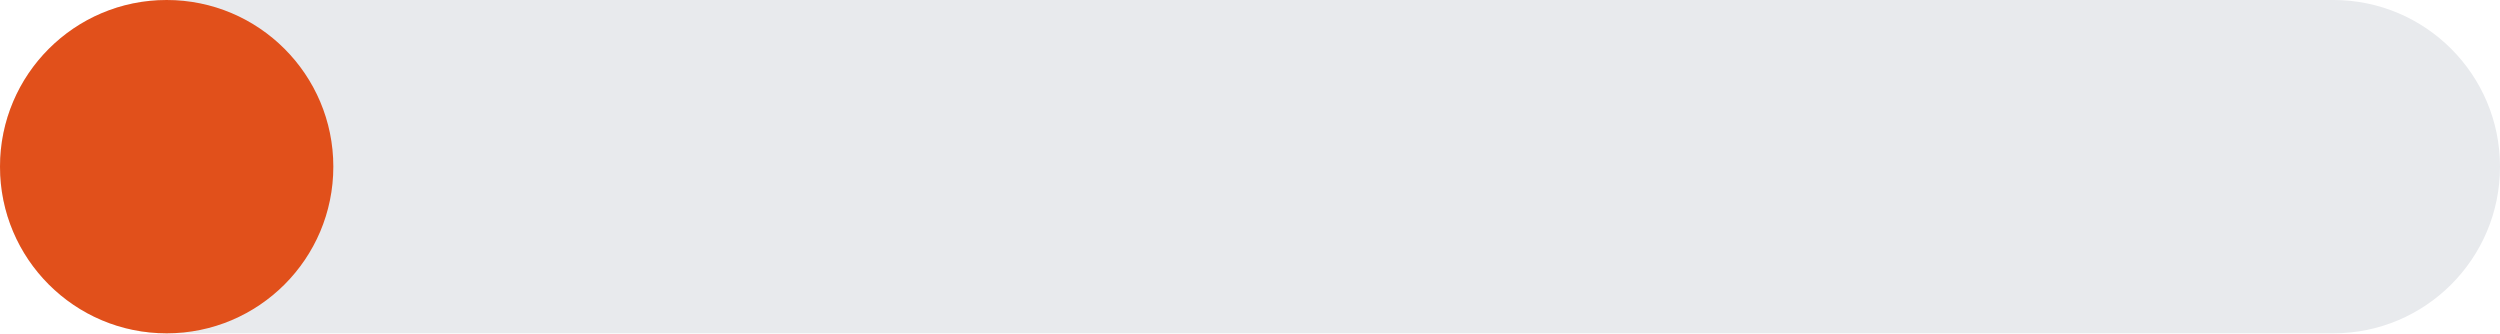
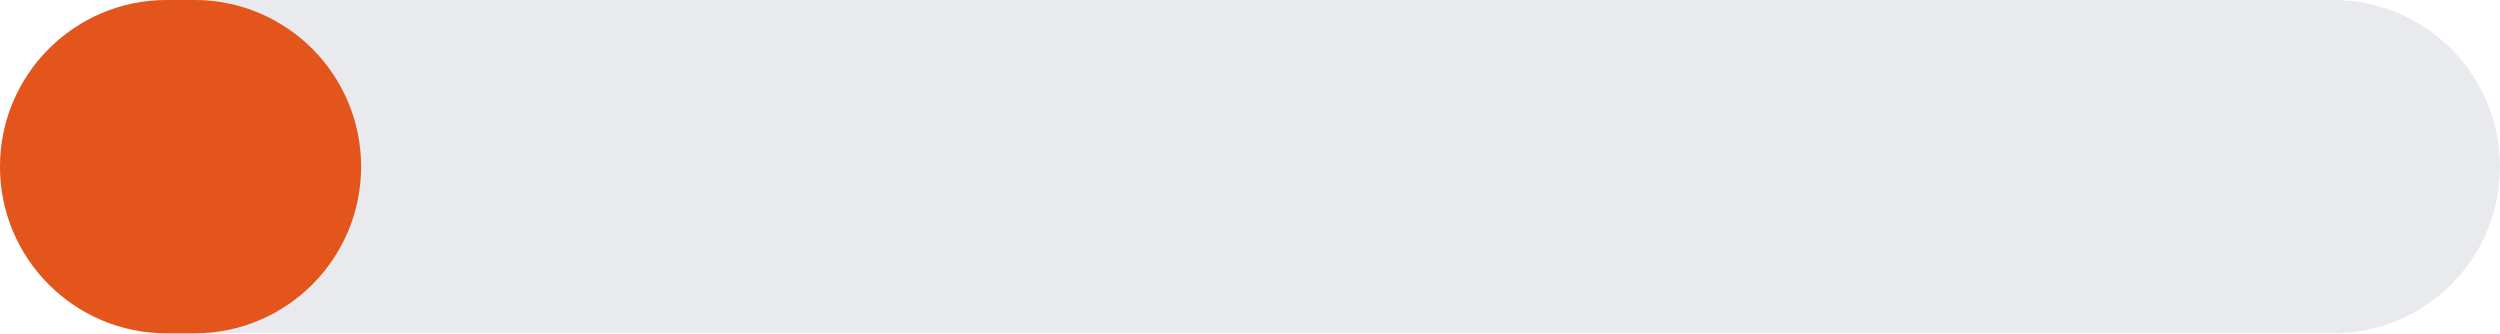
<svg xmlns="http://www.w3.org/2000/svg" width="90" height="12" viewBox="0 0 90 12">
  <rect width="90" height="12" rx="6" fill="#e8eaed" />
-   <rect width="12" height="12" rx="6" fill="#e1501b" />
+   <rect width="13" height="12" rx="6" fill="#e3551a" />
</svg>
